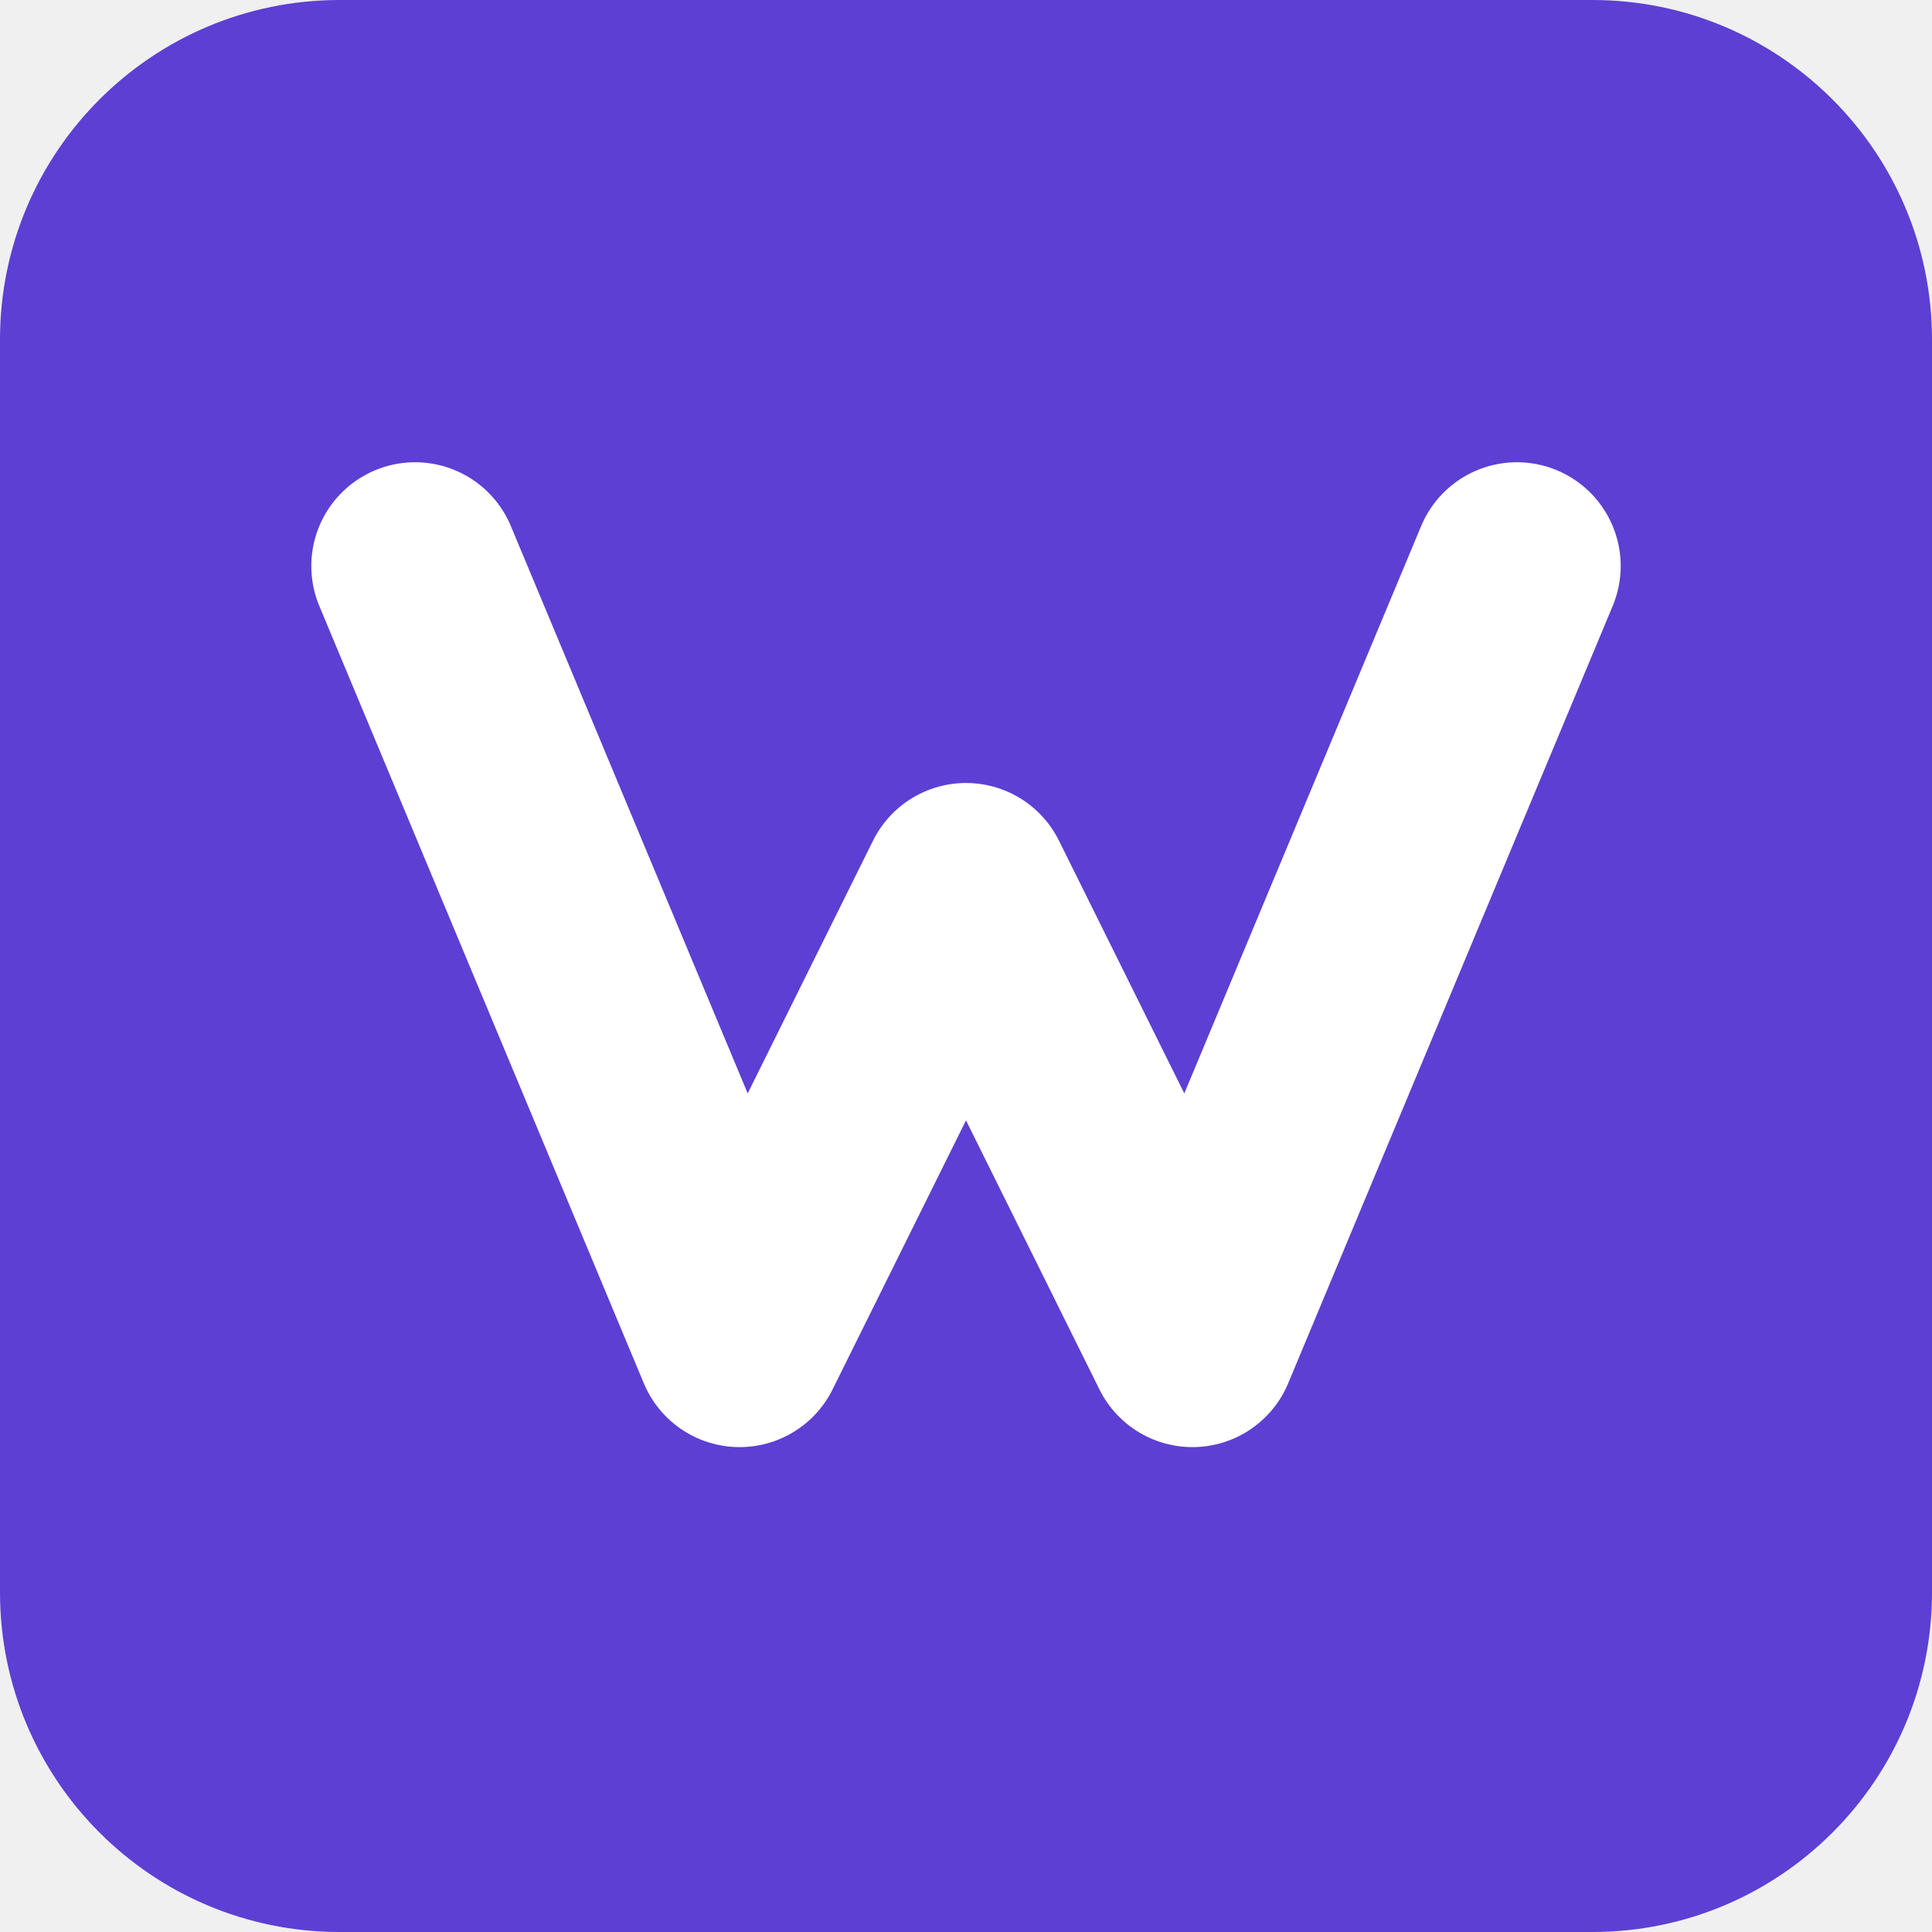
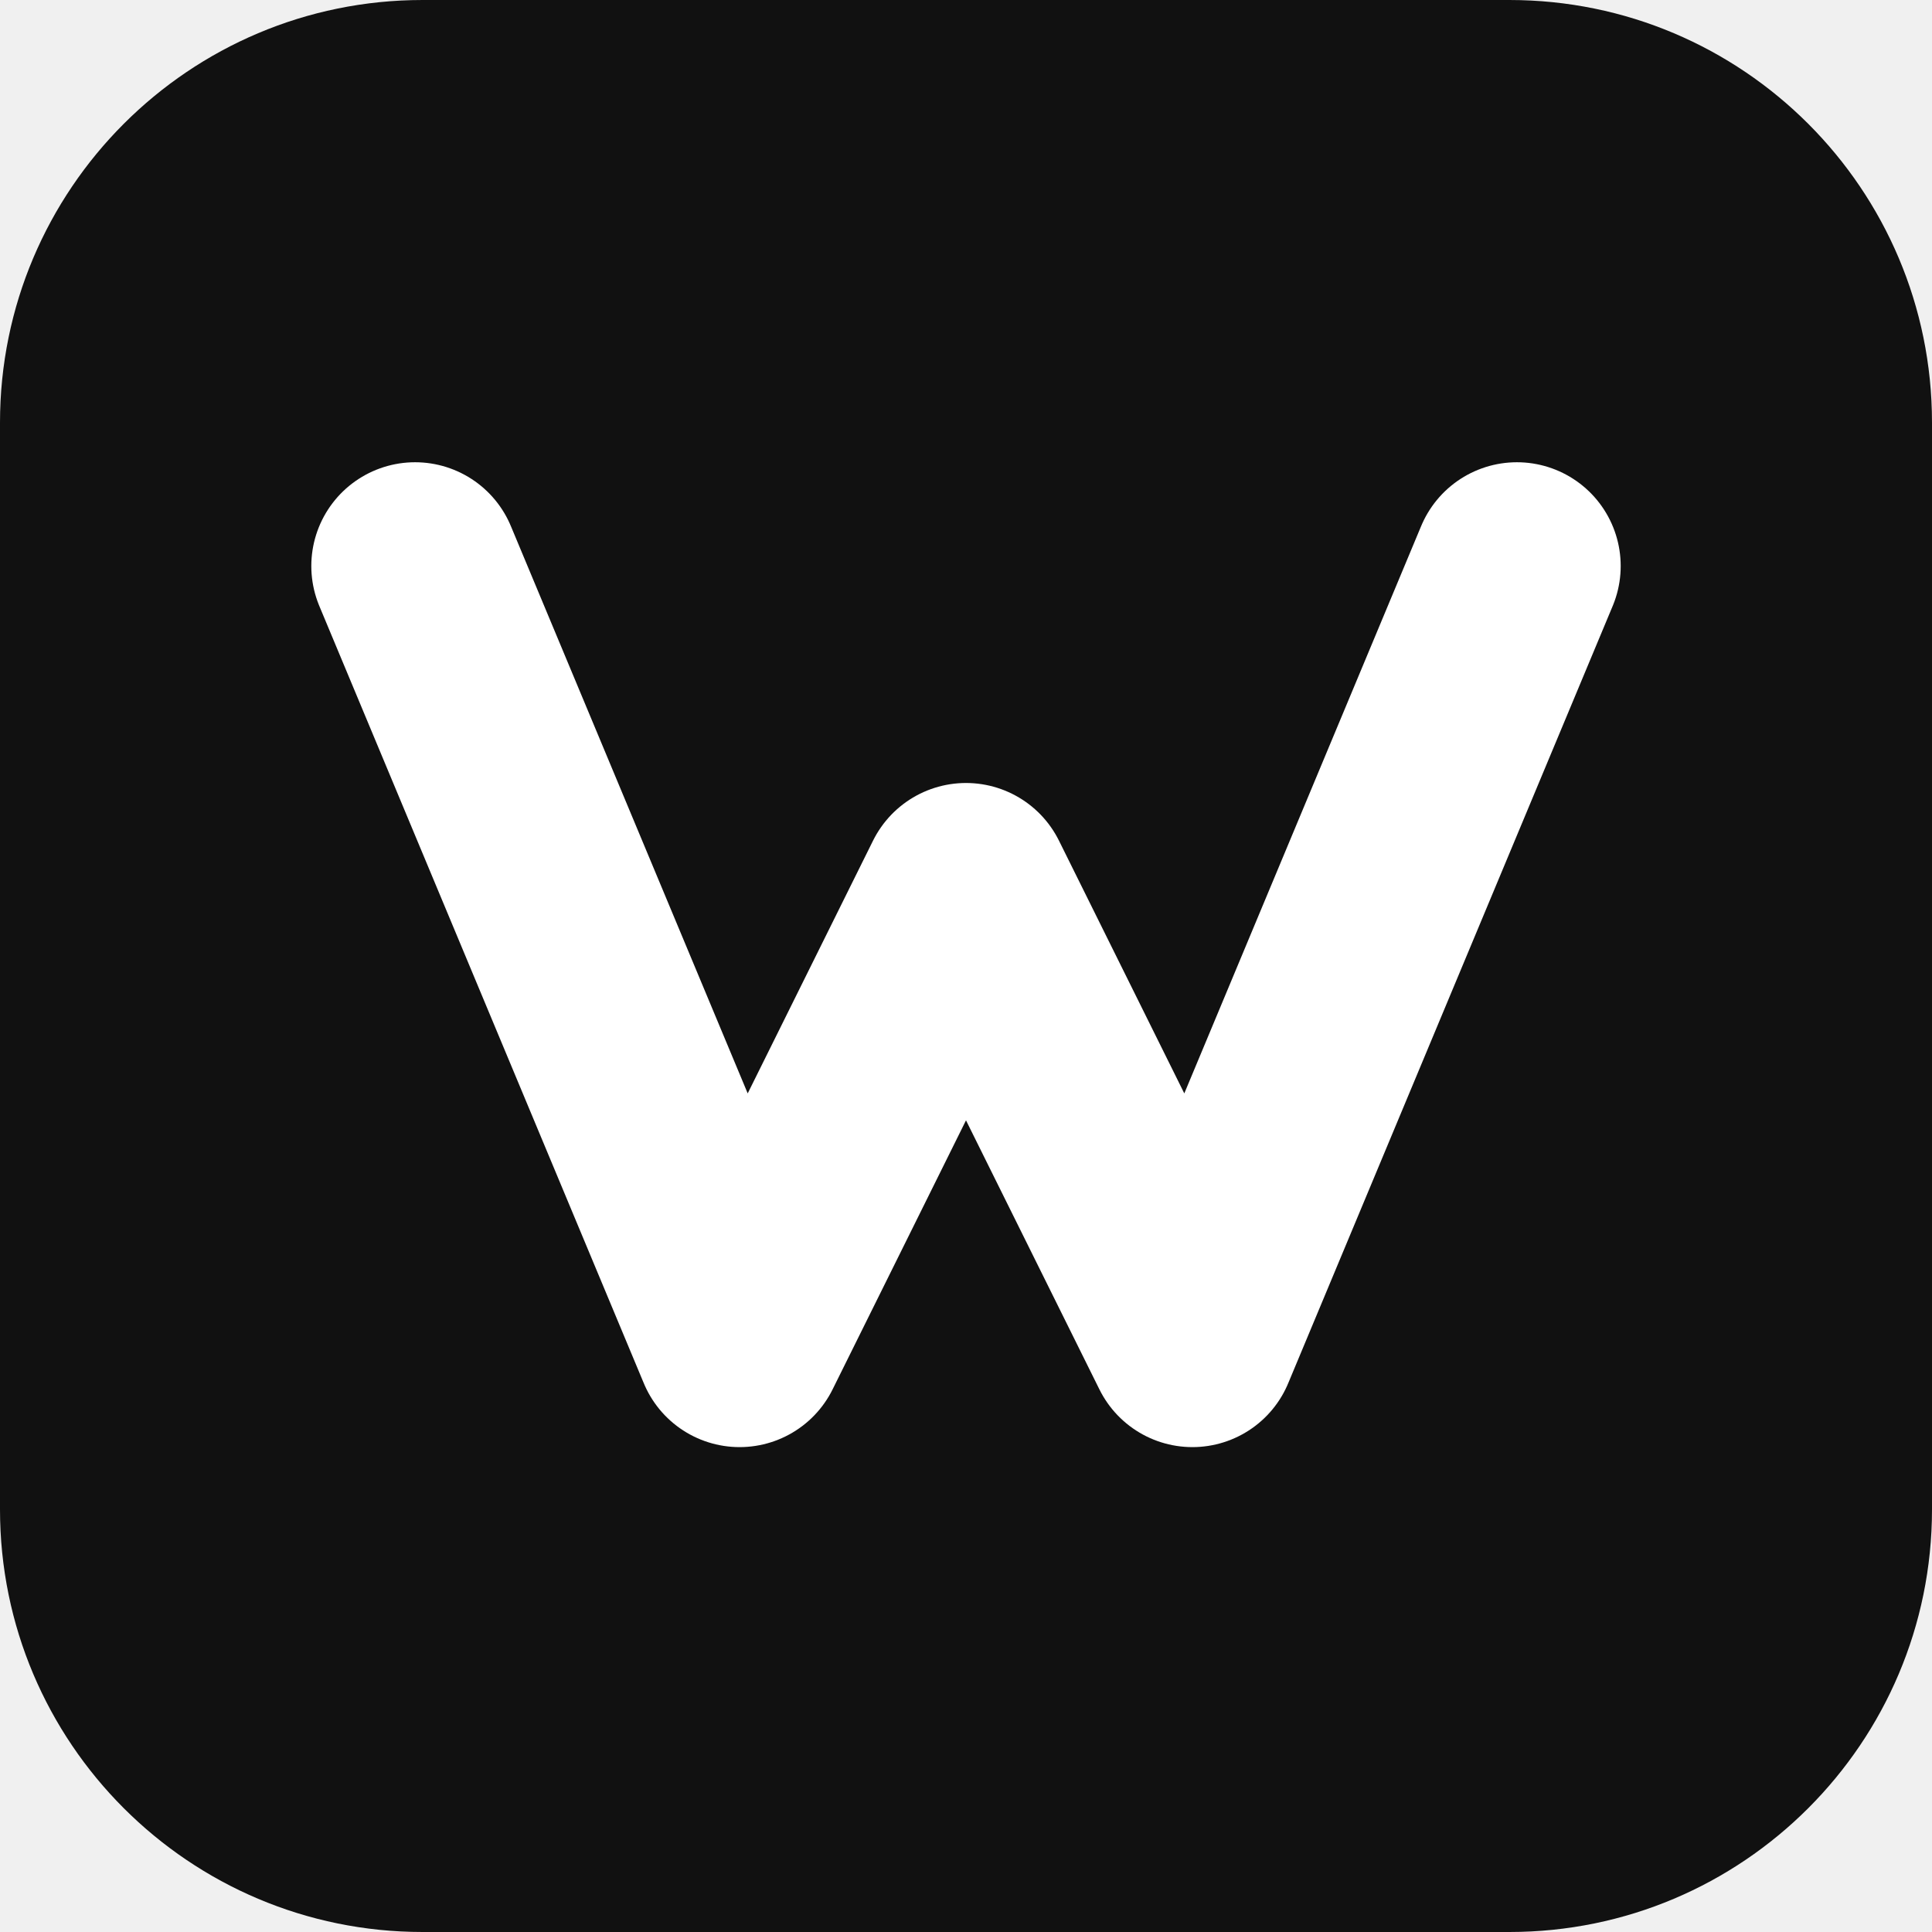
<svg xmlns="http://www.w3.org/2000/svg" viewBox="0 0 1024 1024" width="1024" height="1024">
-   <rect width="1024" height="1024" rx="180" ry="180" fill="#5D3FD3" />
+   <rect width="1024" height="1024" rx="224" ry="224" fill="#111111" />
  <path d="M 220 300 L 392 712 L 512 470 L 632 712 L 804 300" fill="none" stroke="#FFFFFF" stroke-width="110" stroke-linecap="round" stroke-linejoin="round" />
</svg>
